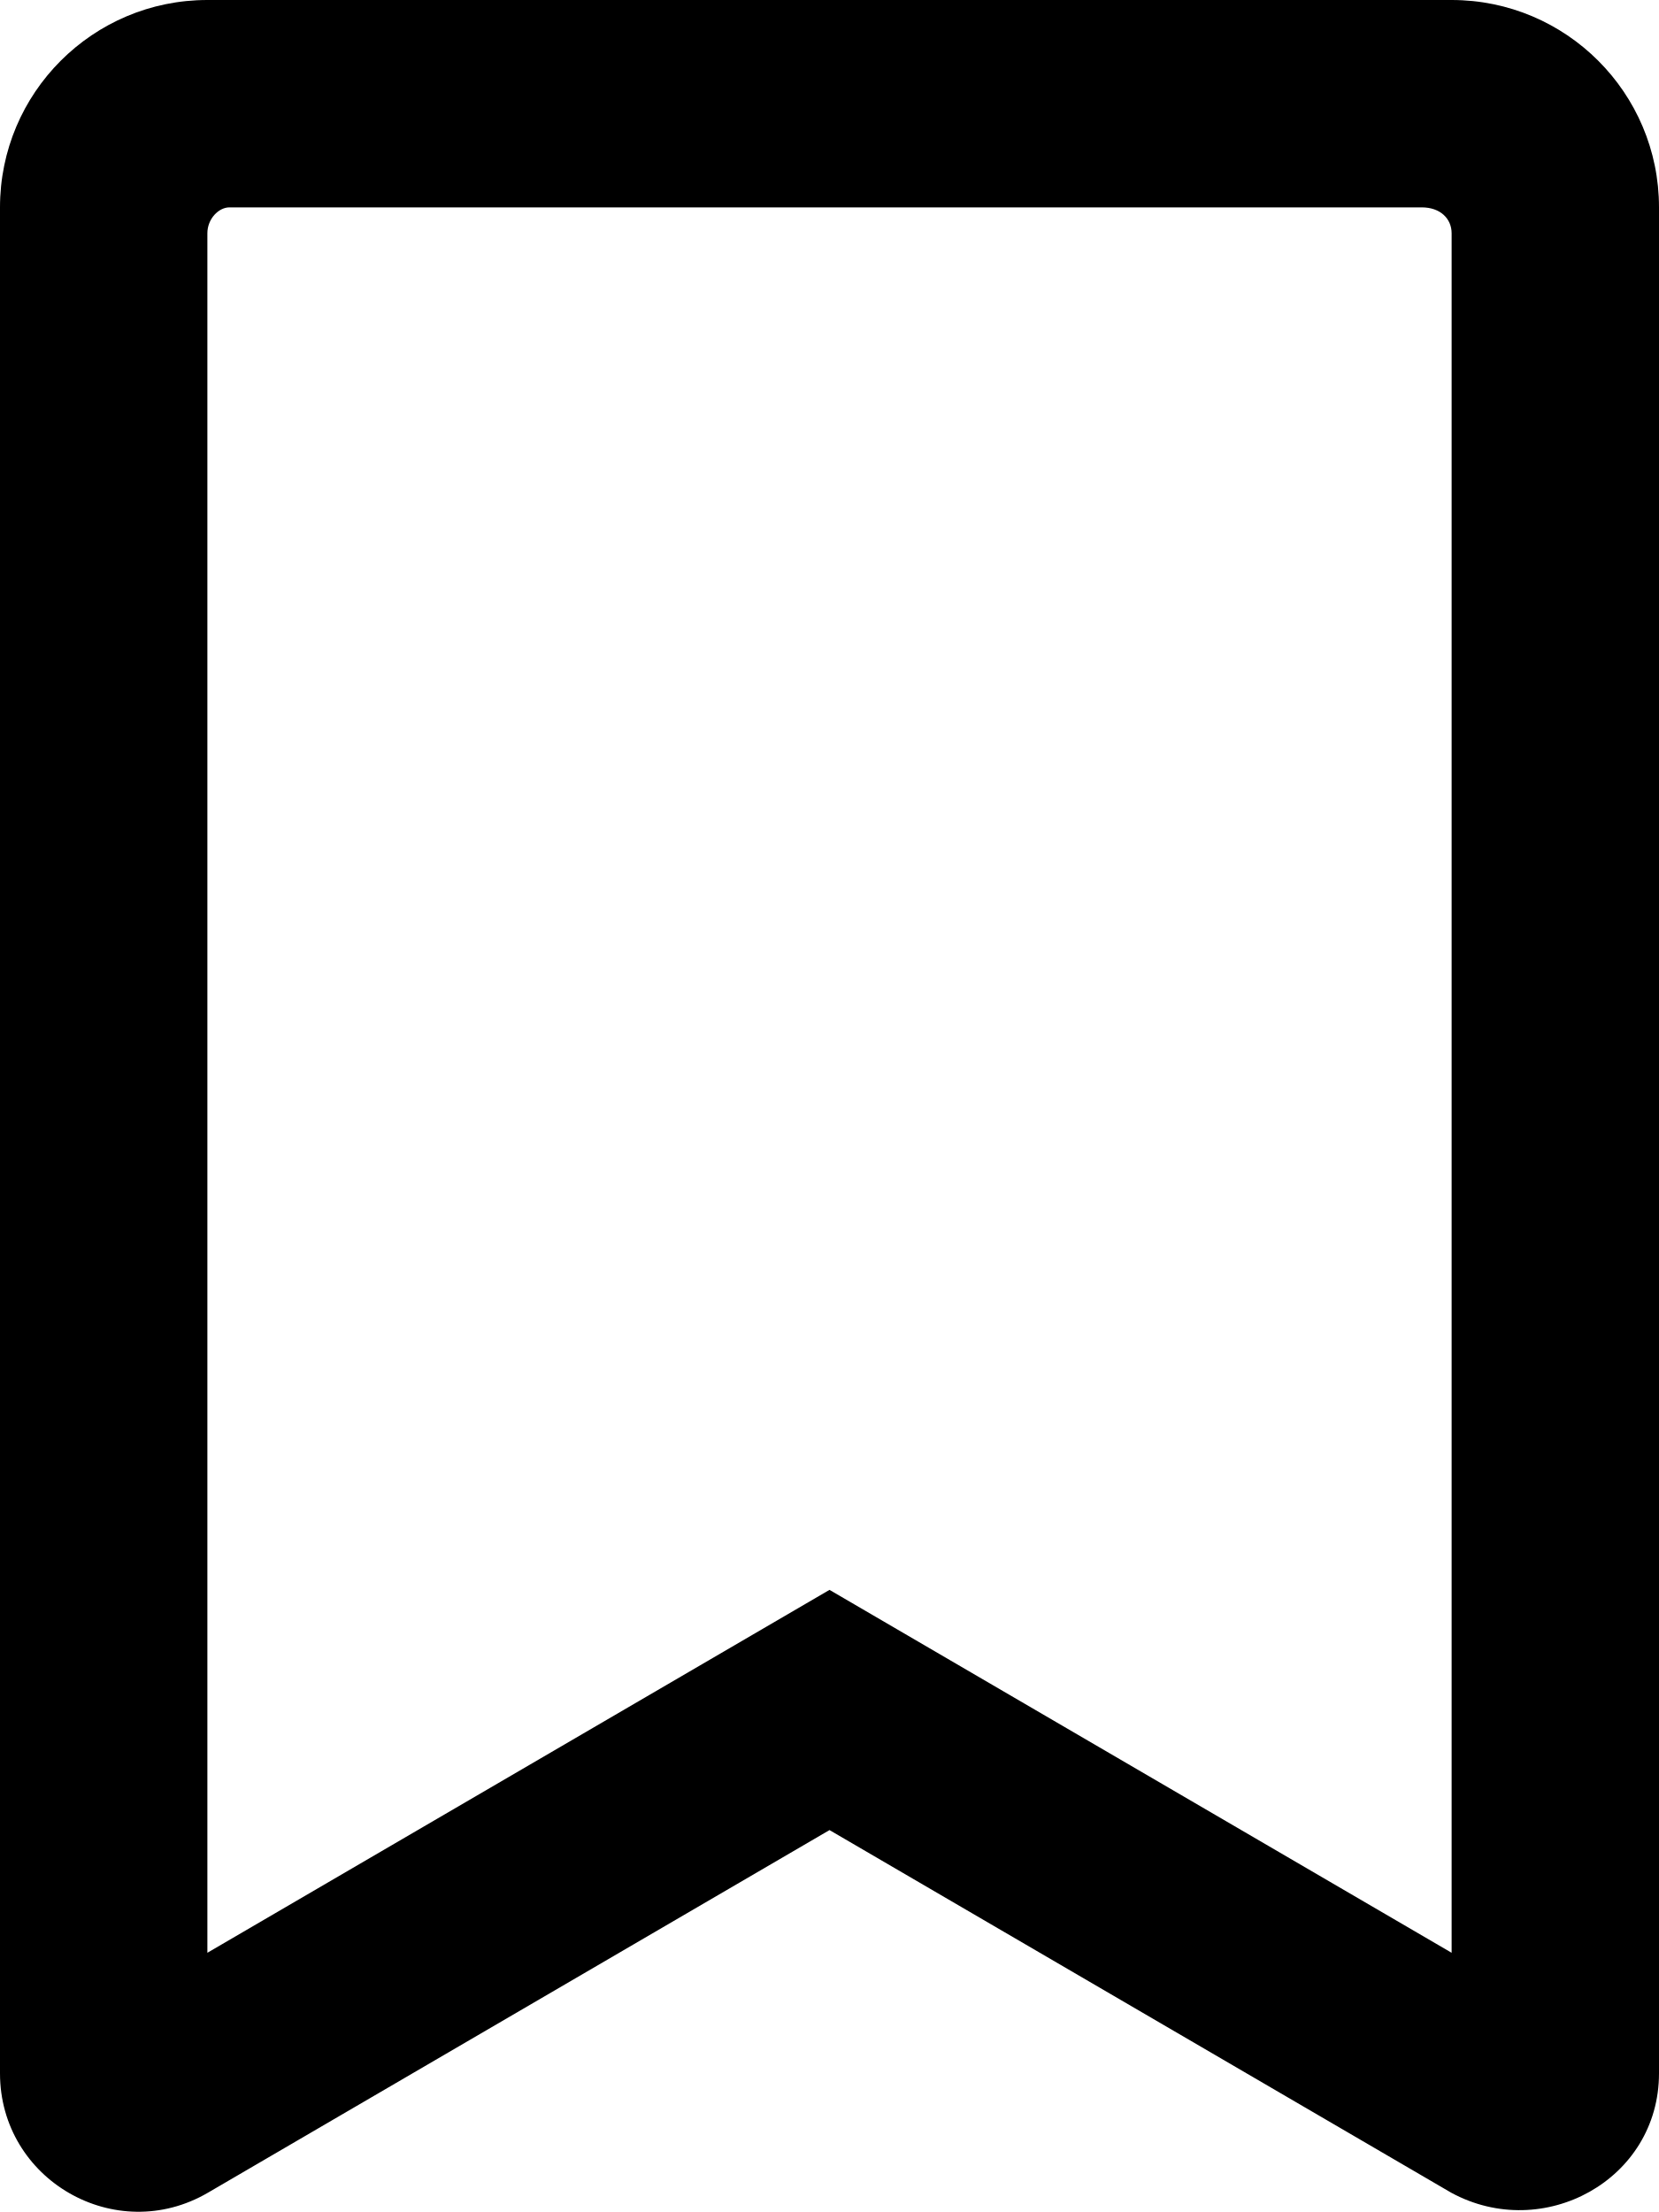
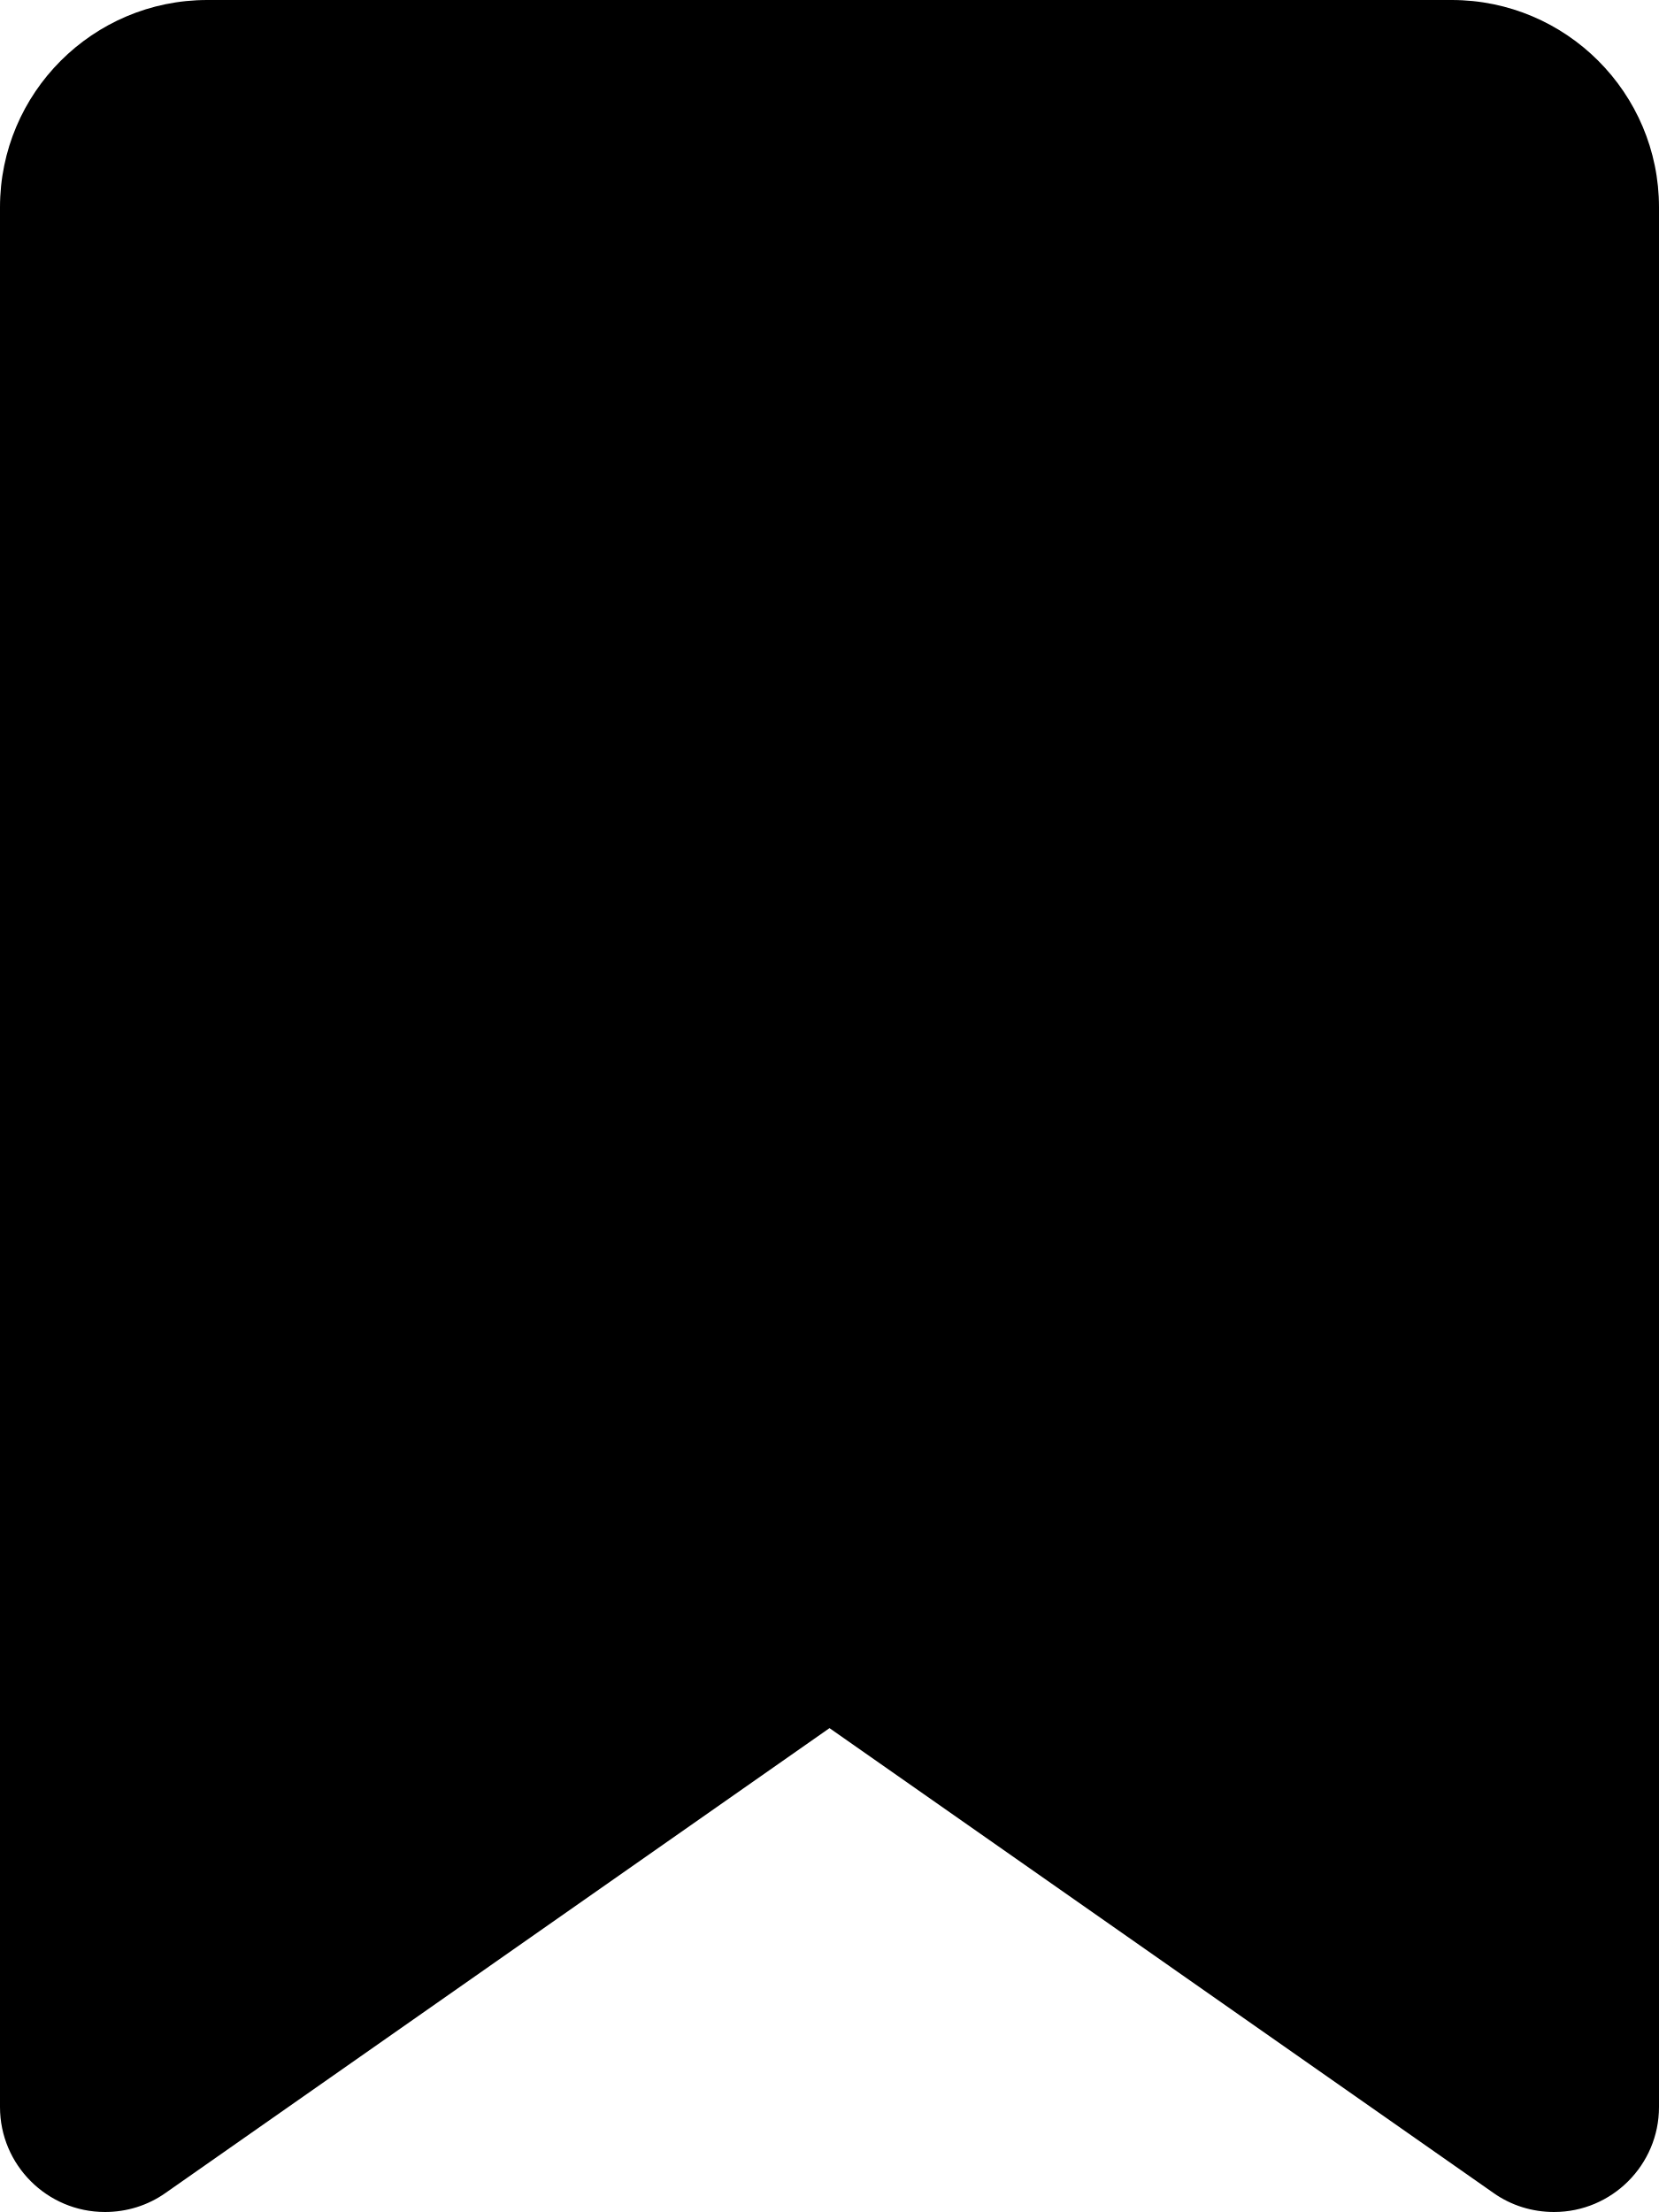
<svg xmlns="http://www.w3.org/2000/svg" viewBox="0 0 384 512">
-   <path d="M336 0h-288C21.49 0 0 21.49 0 48v431.9c0 24.7 26.79 40.08 48.12 27.64L192 423.6l143.9 83.93C357.2 519.1 384 504.6 384 479.9V48C384 21.49 362.5 0 336 0zM336 452L192 368l-144 84V54C48 50.63 50.63 48 53.1 48h276C333.4 48 336 50.63 336 54V452z" />
+   <path d="M0 48V487.7C0 501.1 10.9 512 24.3 512c5 0 9.9-1.5 14-4.4L192 400 345.7 507.6c4.1 2.9 9 4.4 14 4.4c13.4 0 24.3-10.9 24.3-24.3V48c0-26.5-21.5-48-48-48H48C21.5 0 0 21.5 0 48z" />
</svg>
